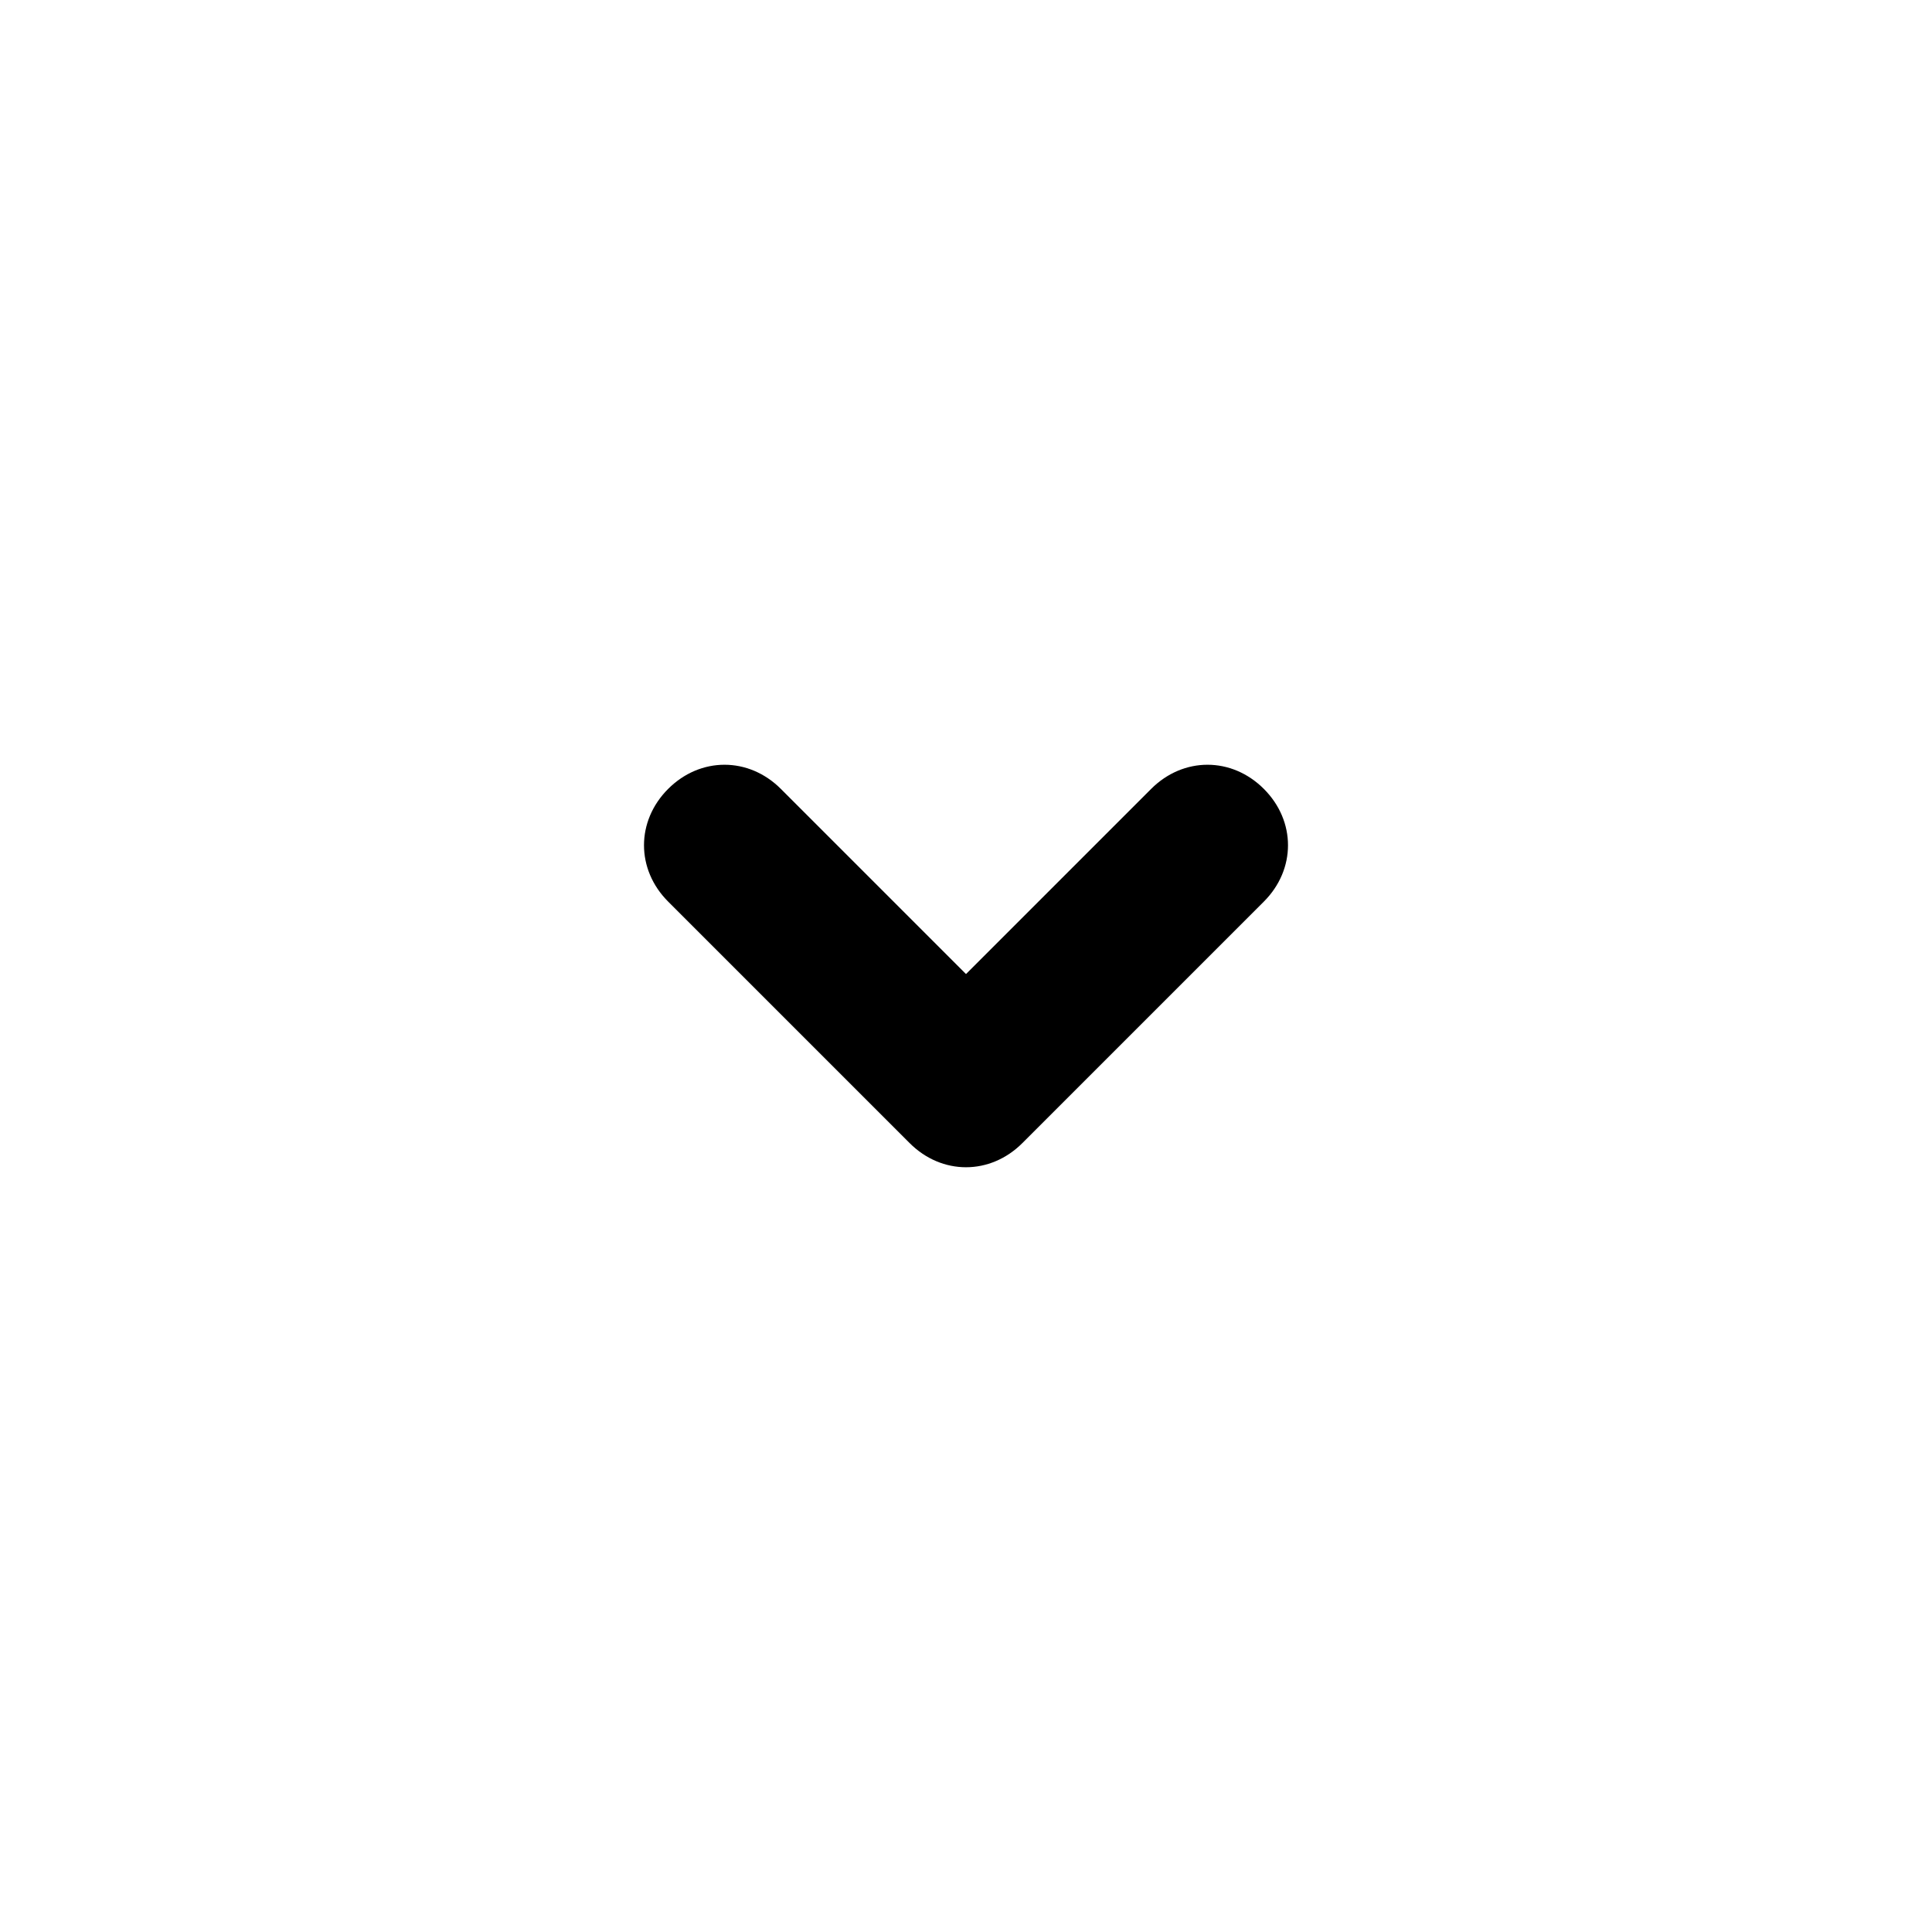
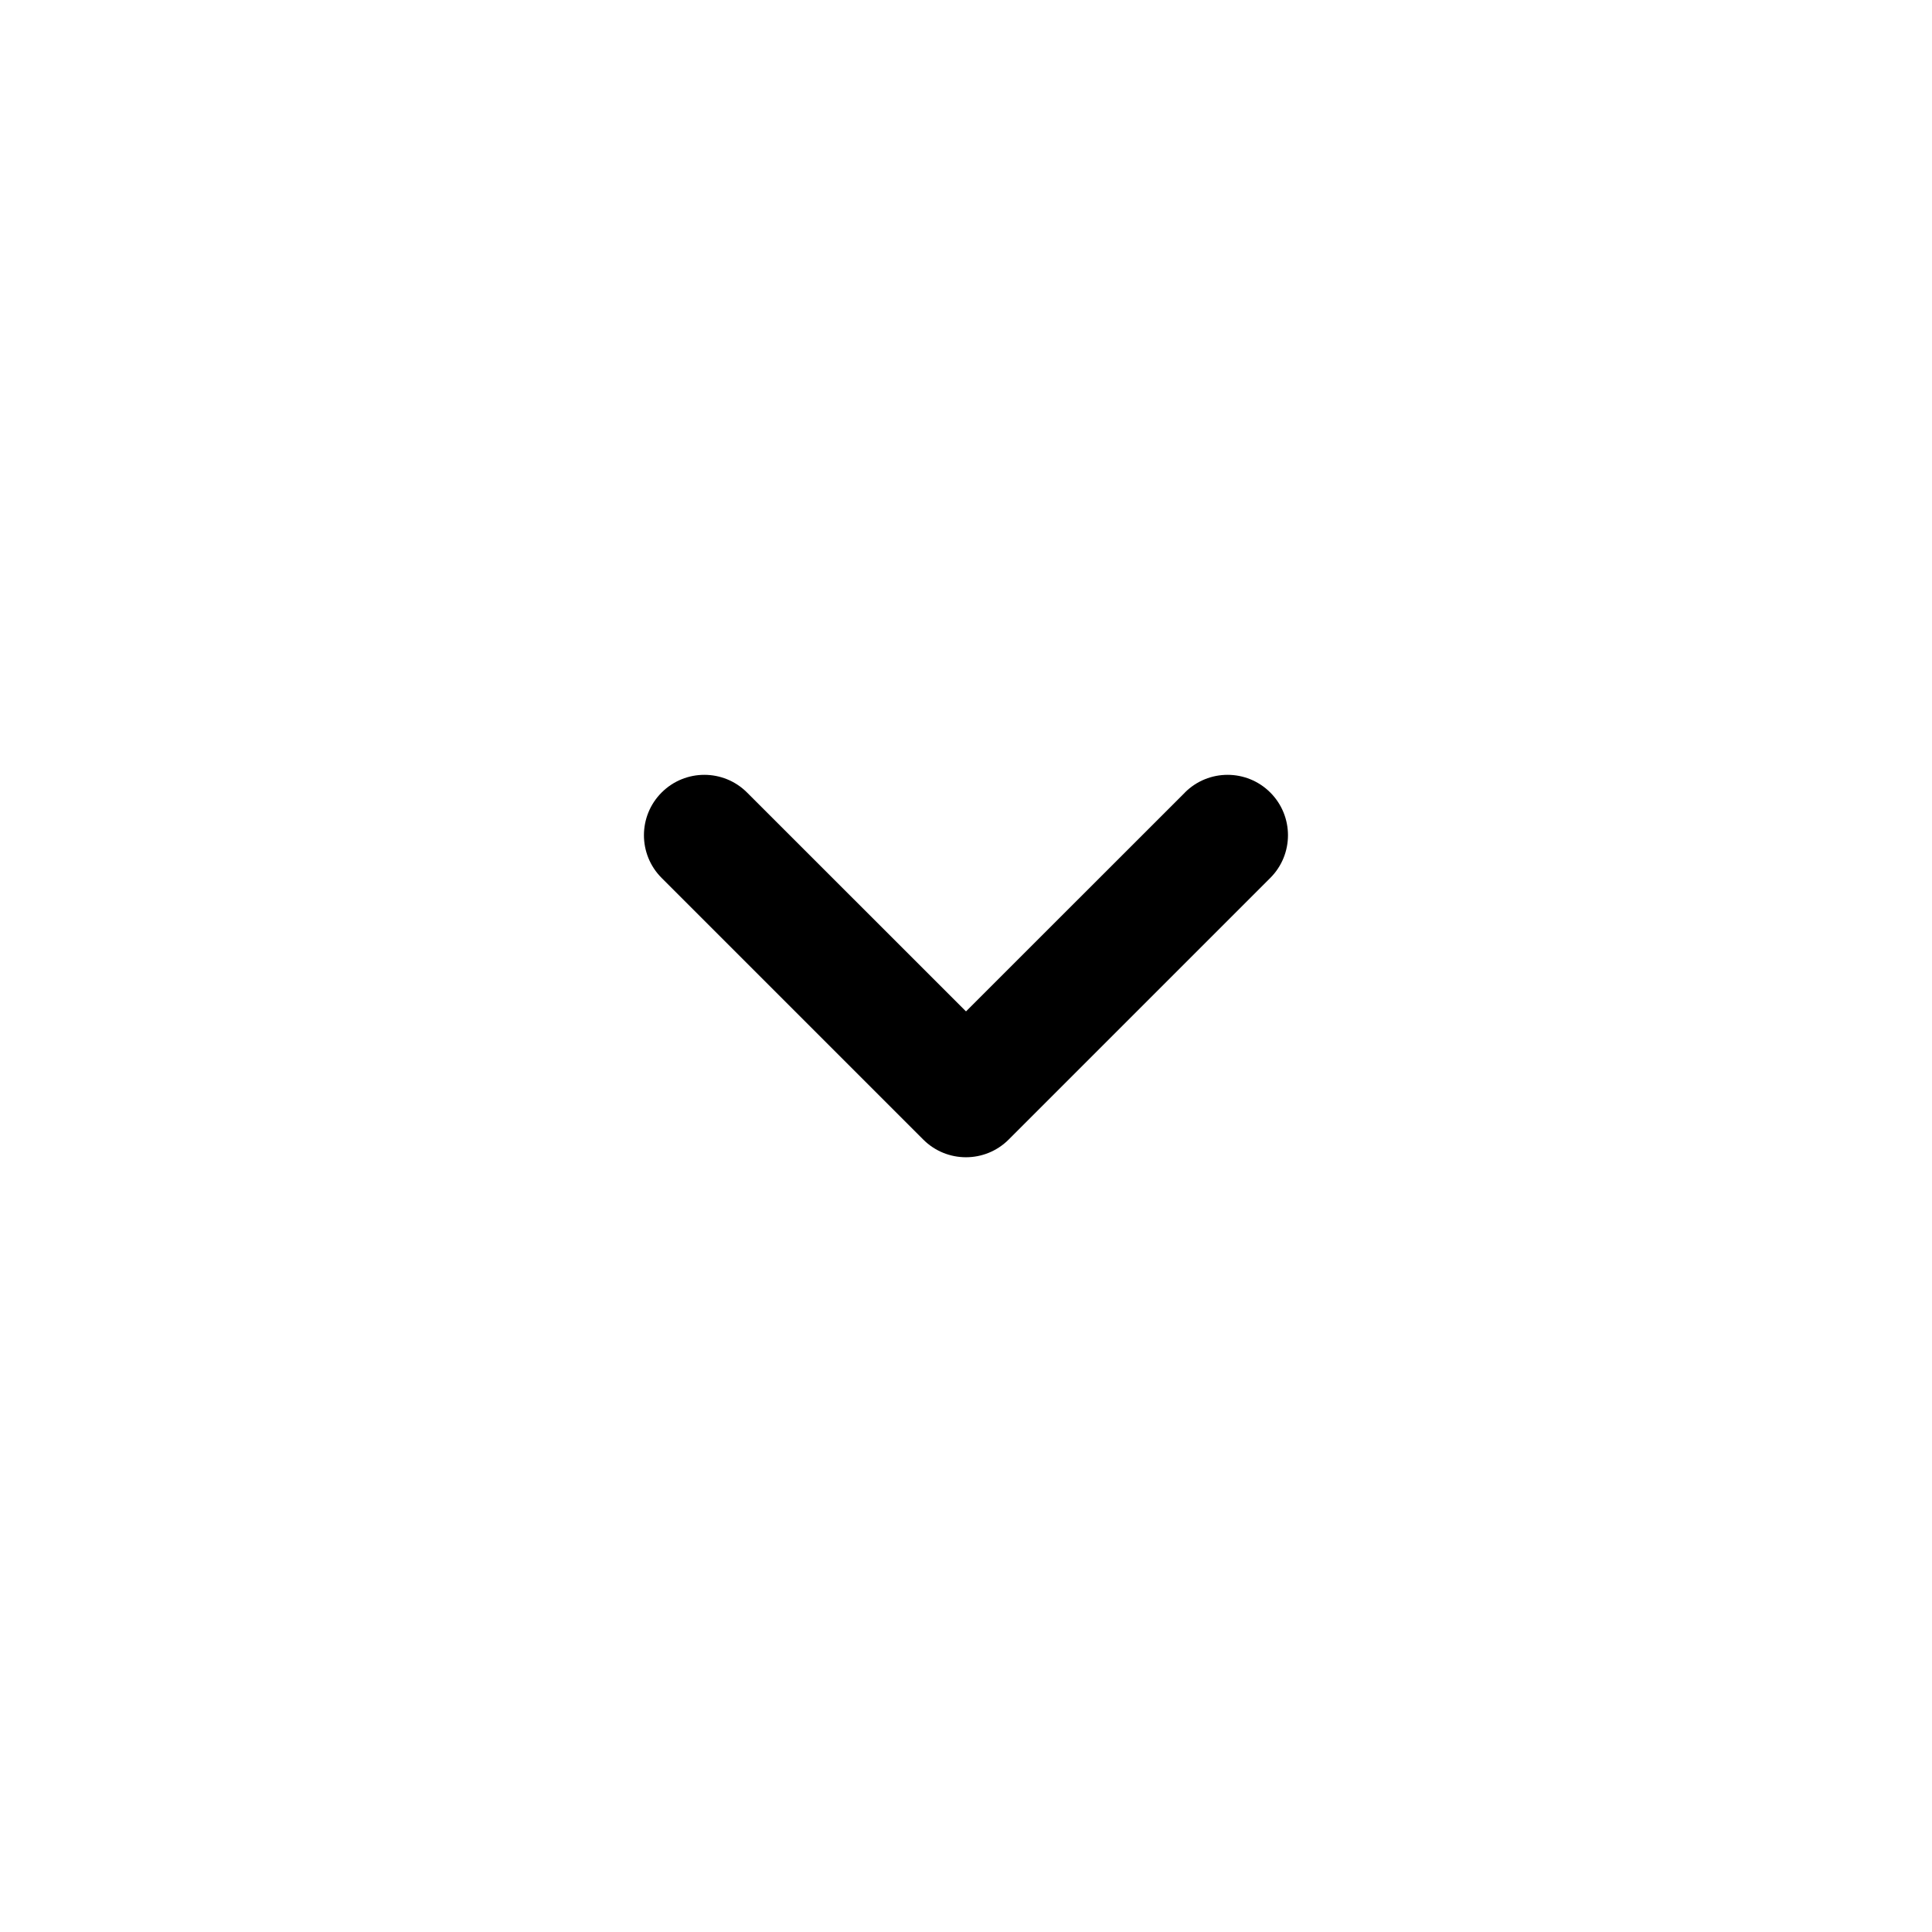
- <svg xmlns="http://www.w3.org/2000/svg" id="angle-down-s" viewBox="0 0 24 24" style="enable-background:new 0 0 24 24">
-   <rect id="bg" width="24" height="24" style="opacity:0;fill:#f2f2f2" />
-   <path id="path" d="M11.3 14.2c.4.4 1 .4 1.4 0l3-3c.4-.4.4-1 0-1.4-.4-.4-1-.4-1.4 0L12 12.1 9.7 9.8c-.4-.4-1-.4-1.4 0-.4.4-.4 1 0 1.4l3 3z" />
+ <svg xmlns="http://www.w3.org/2000/svg" id="icons" viewBox="0 0 24 24">
+   <rect id="canvas" width="24" height="24" style="fill:none" />
+   <path d="M14.72,9.845,12,12.564,9.28,9.845a.75.75,0,0,0-1.061,1.061l3.25,3.25a.75.75,0,0,0,1.061,0l3.25-3.25a.75.75,0,0,0-1.061-1.061Z" />
</svg>
